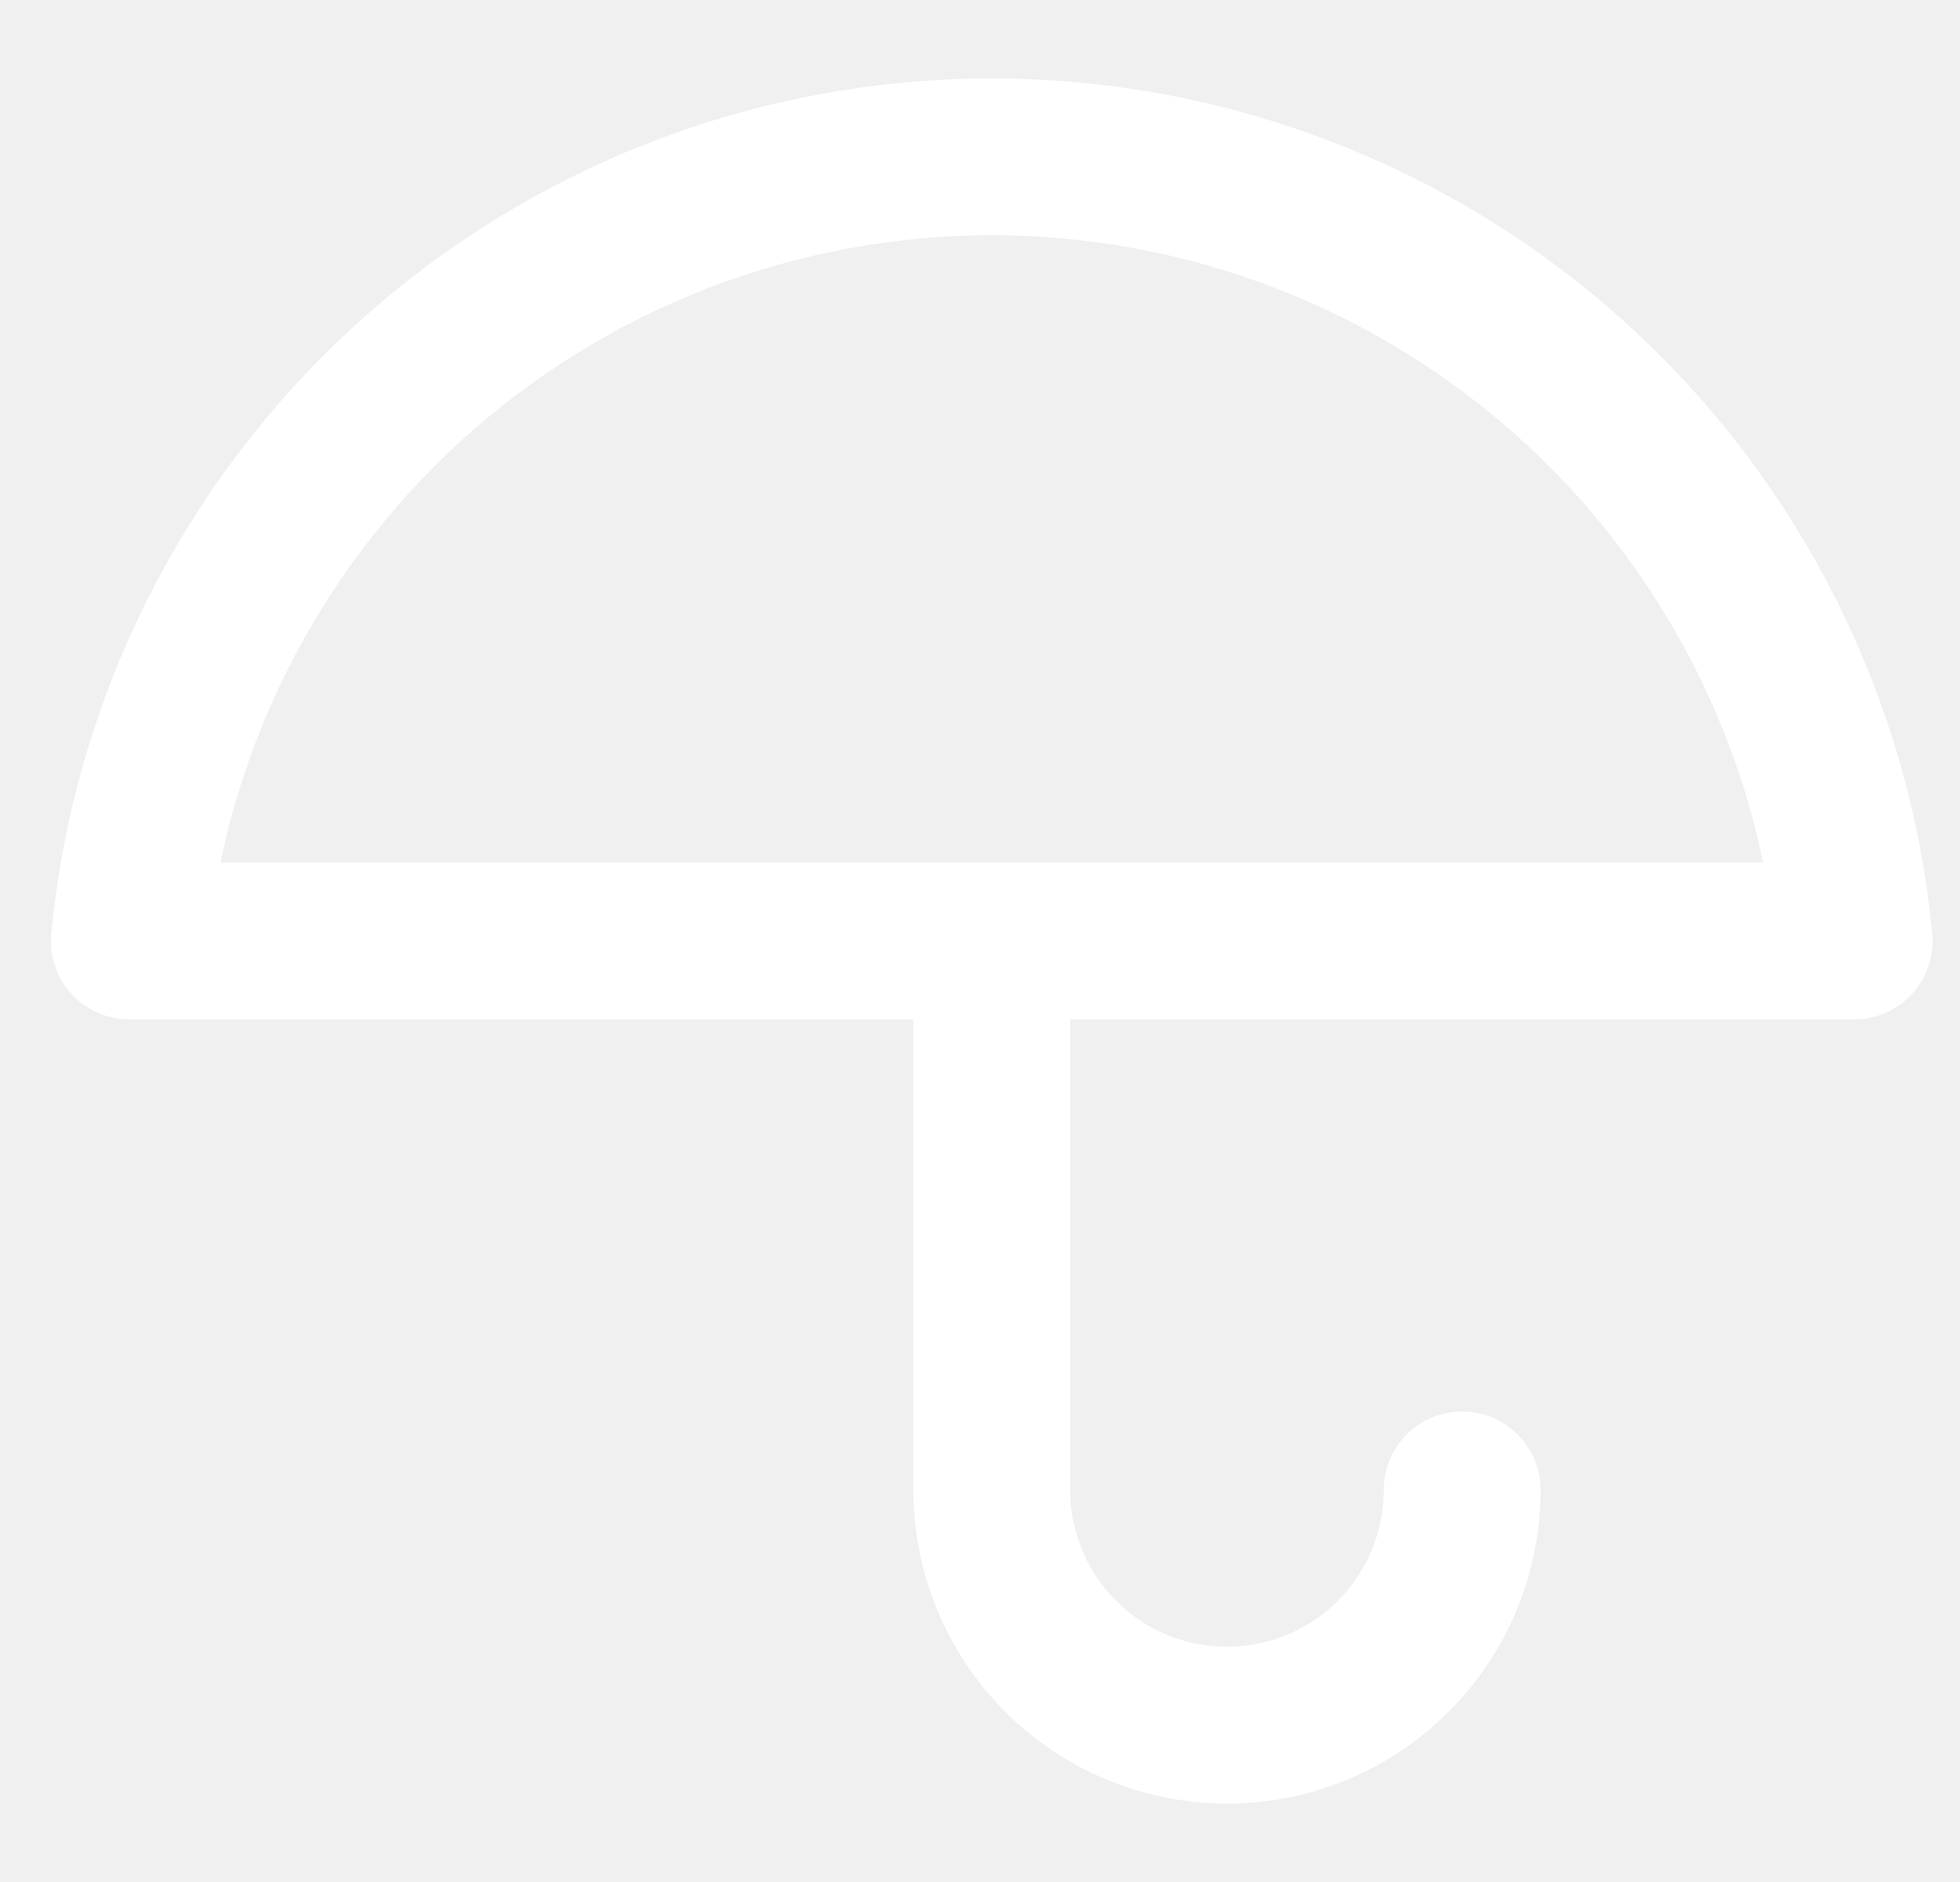
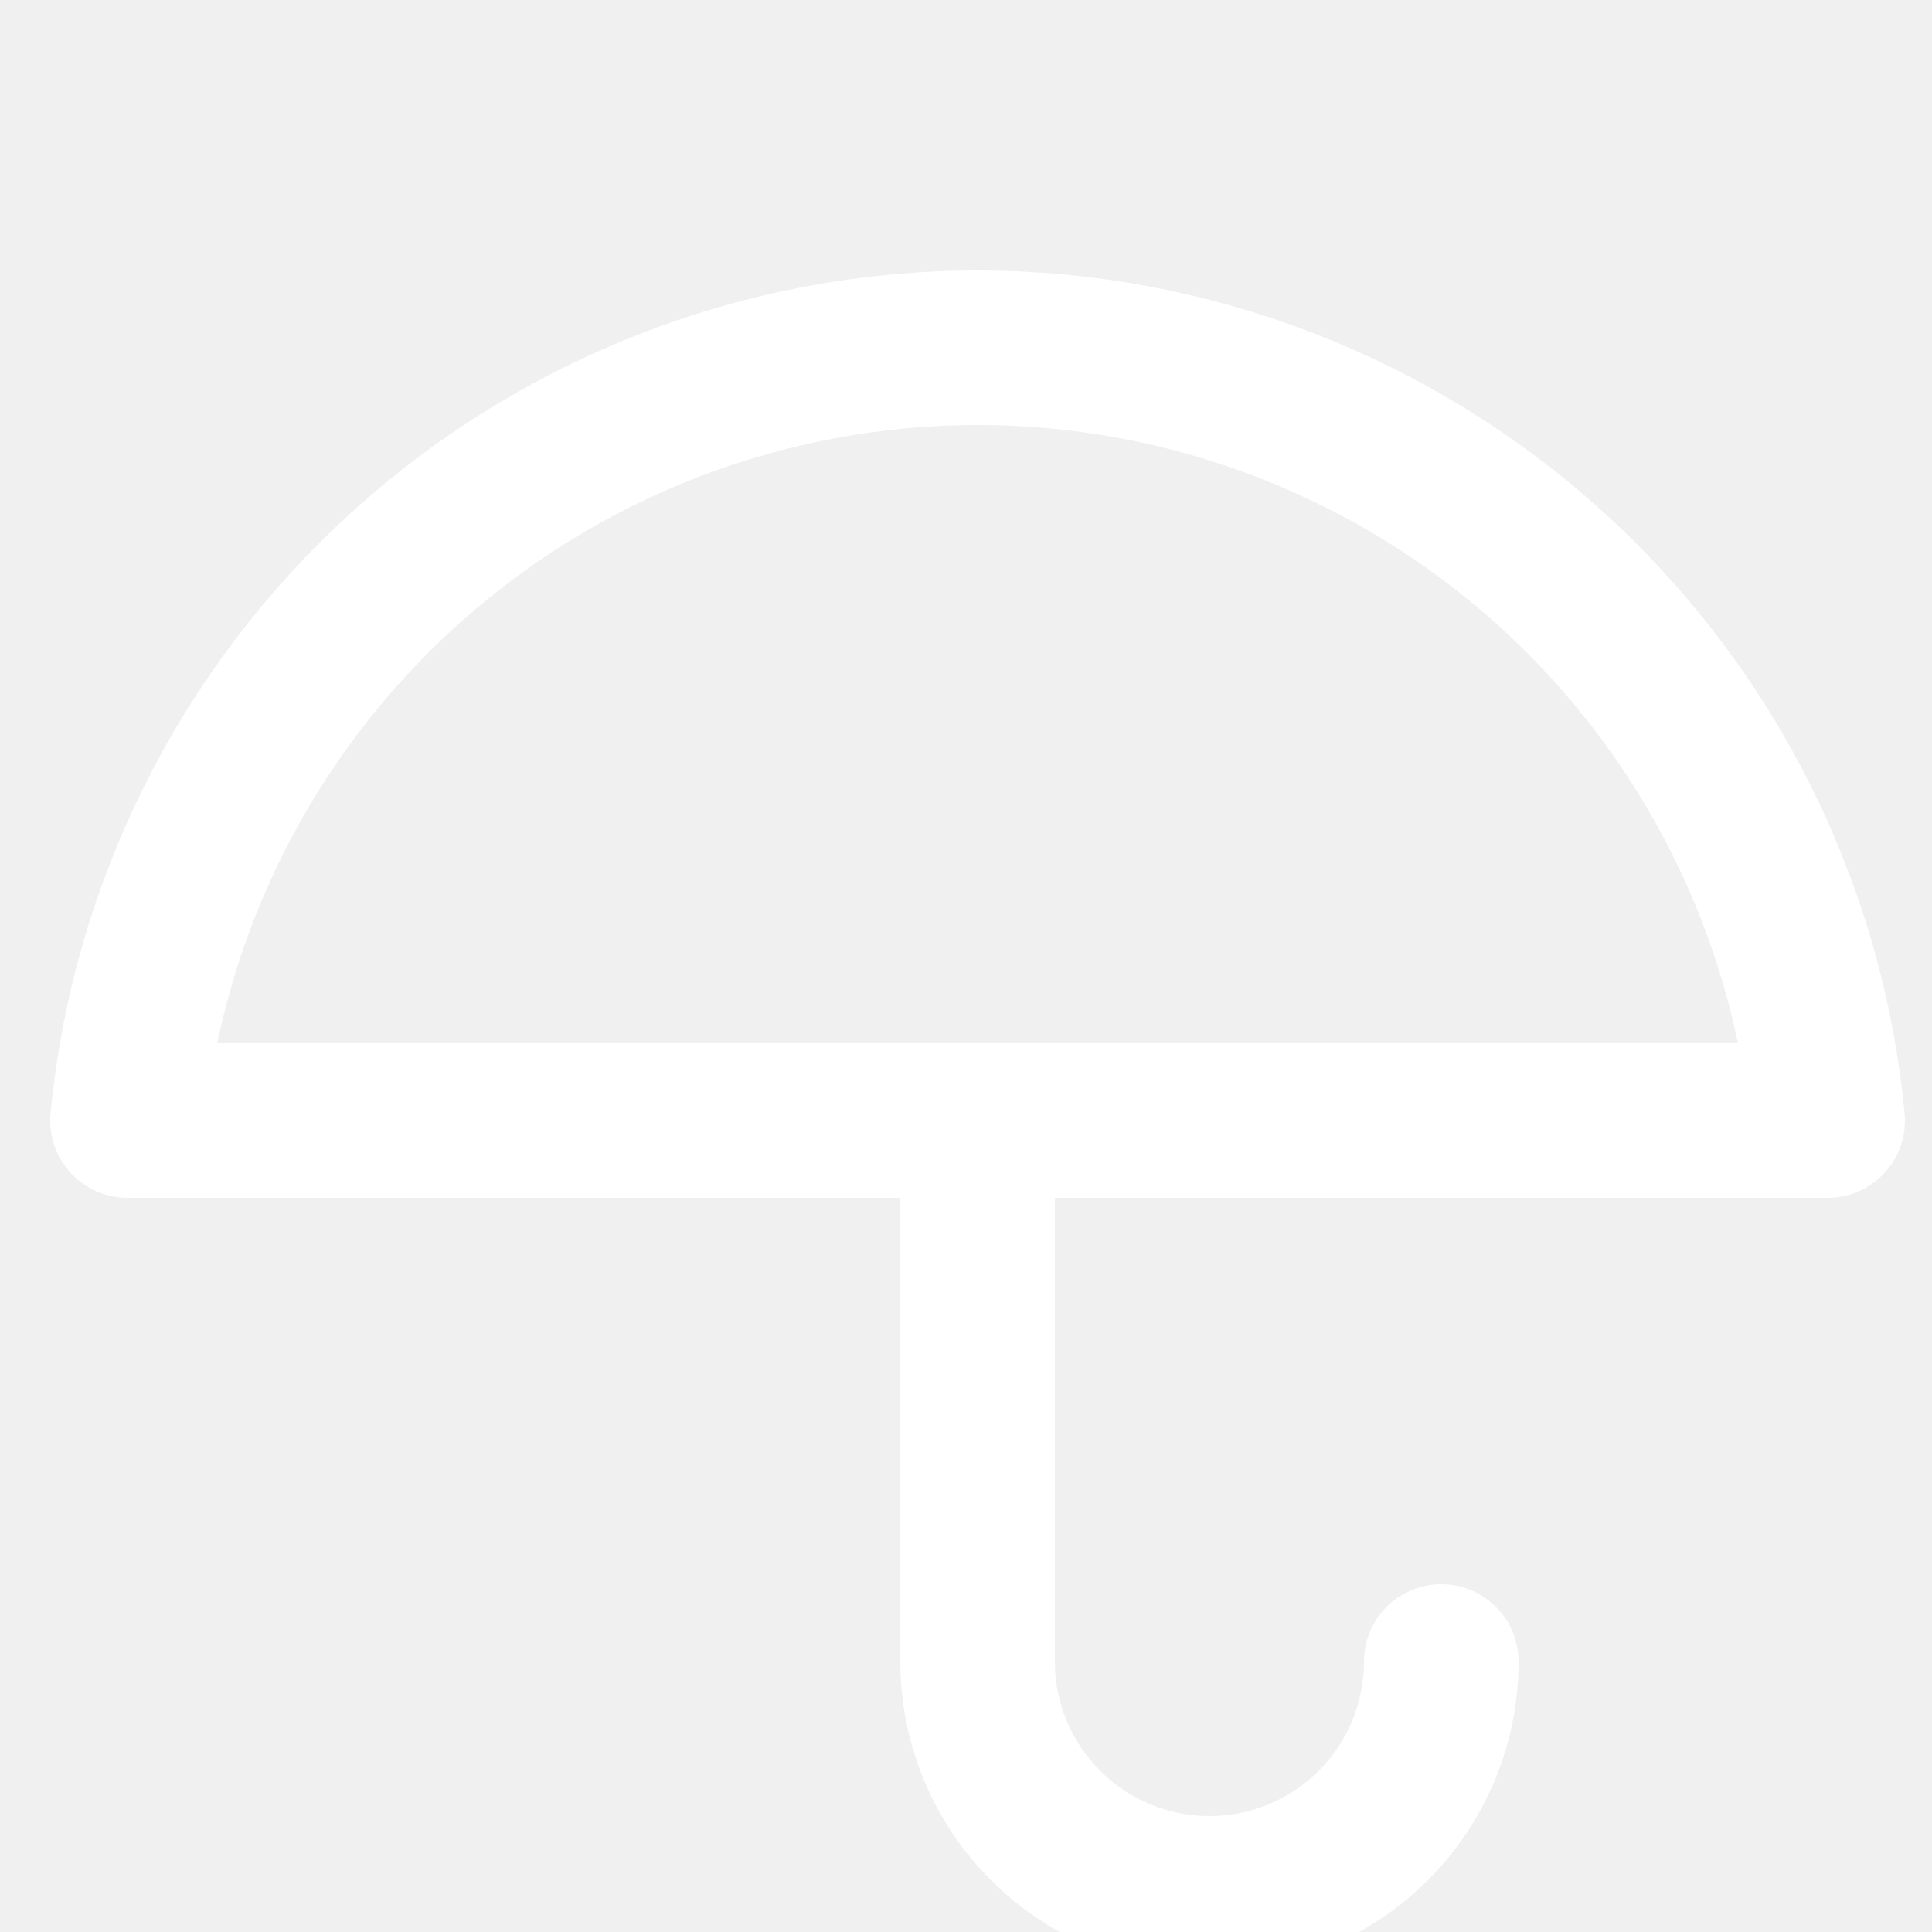
- <svg xmlns="http://www.w3.org/2000/svg" width="25" height="24" viewBox="0 0 25 24" fill="none">
+ <svg xmlns="http://www.w3.org/2000/svg" width="15" height="15" viewBox="0 0 25 20" fill="none">
  <g clip-path="url(#clip0_355_530)">
    <path d="M18.65 19C18.65 19.796 18.334 20.559 17.771 21.121C17.209 21.684 16.446 22 15.65 22C14.854 22 14.091 21.684 13.529 21.121C12.966 20.559 12.65 19.796 12.65 19V12M23.65 12C23.389 9.264 22.117 6.723 20.083 4.874C18.049 3.025 15.399 2 12.65 2C9.901 2 7.251 3.025 5.217 4.874C3.183 6.723 1.911 9.264 1.65 12H23.65Z" stroke="white" stroke-width="2" stroke-linecap="round" stroke-linejoin="round" />
  </g>
  <defs>
    <clipPath id="clip0_355_530">
      <rect width="24" height="24" fill="white" transform="translate(0.649902)" />
    </clipPath>
  </defs>
</svg>
